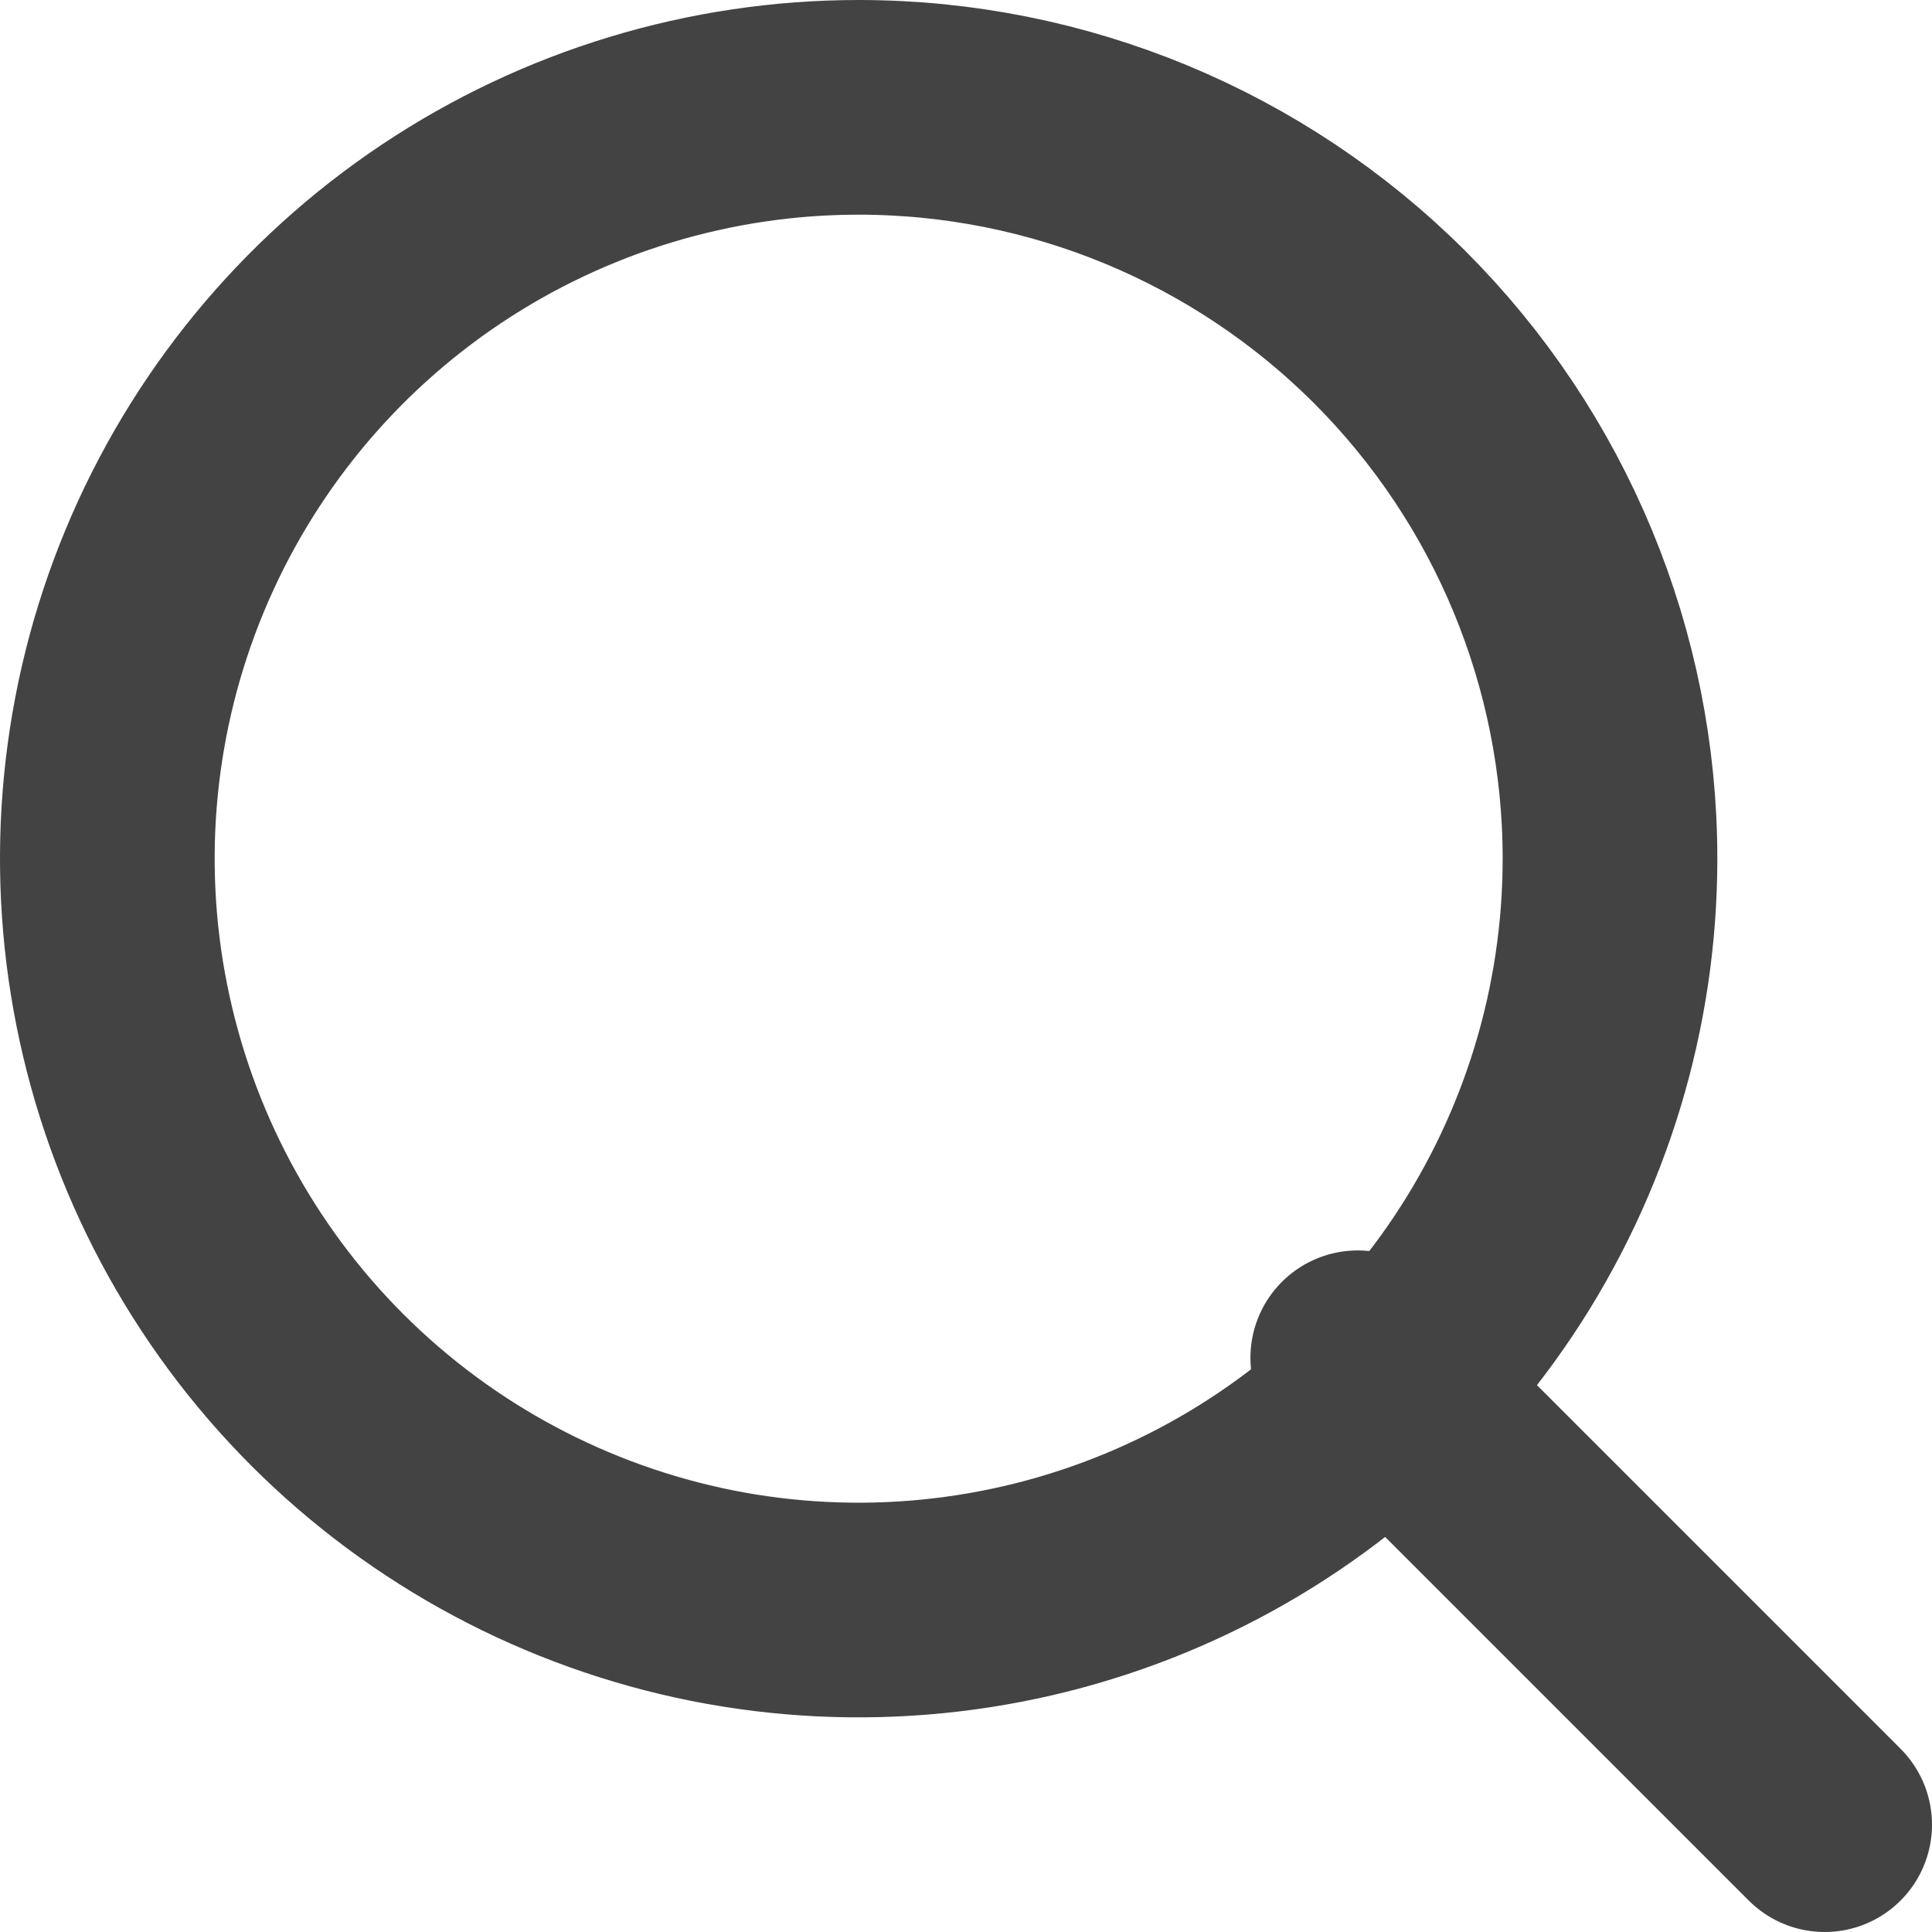
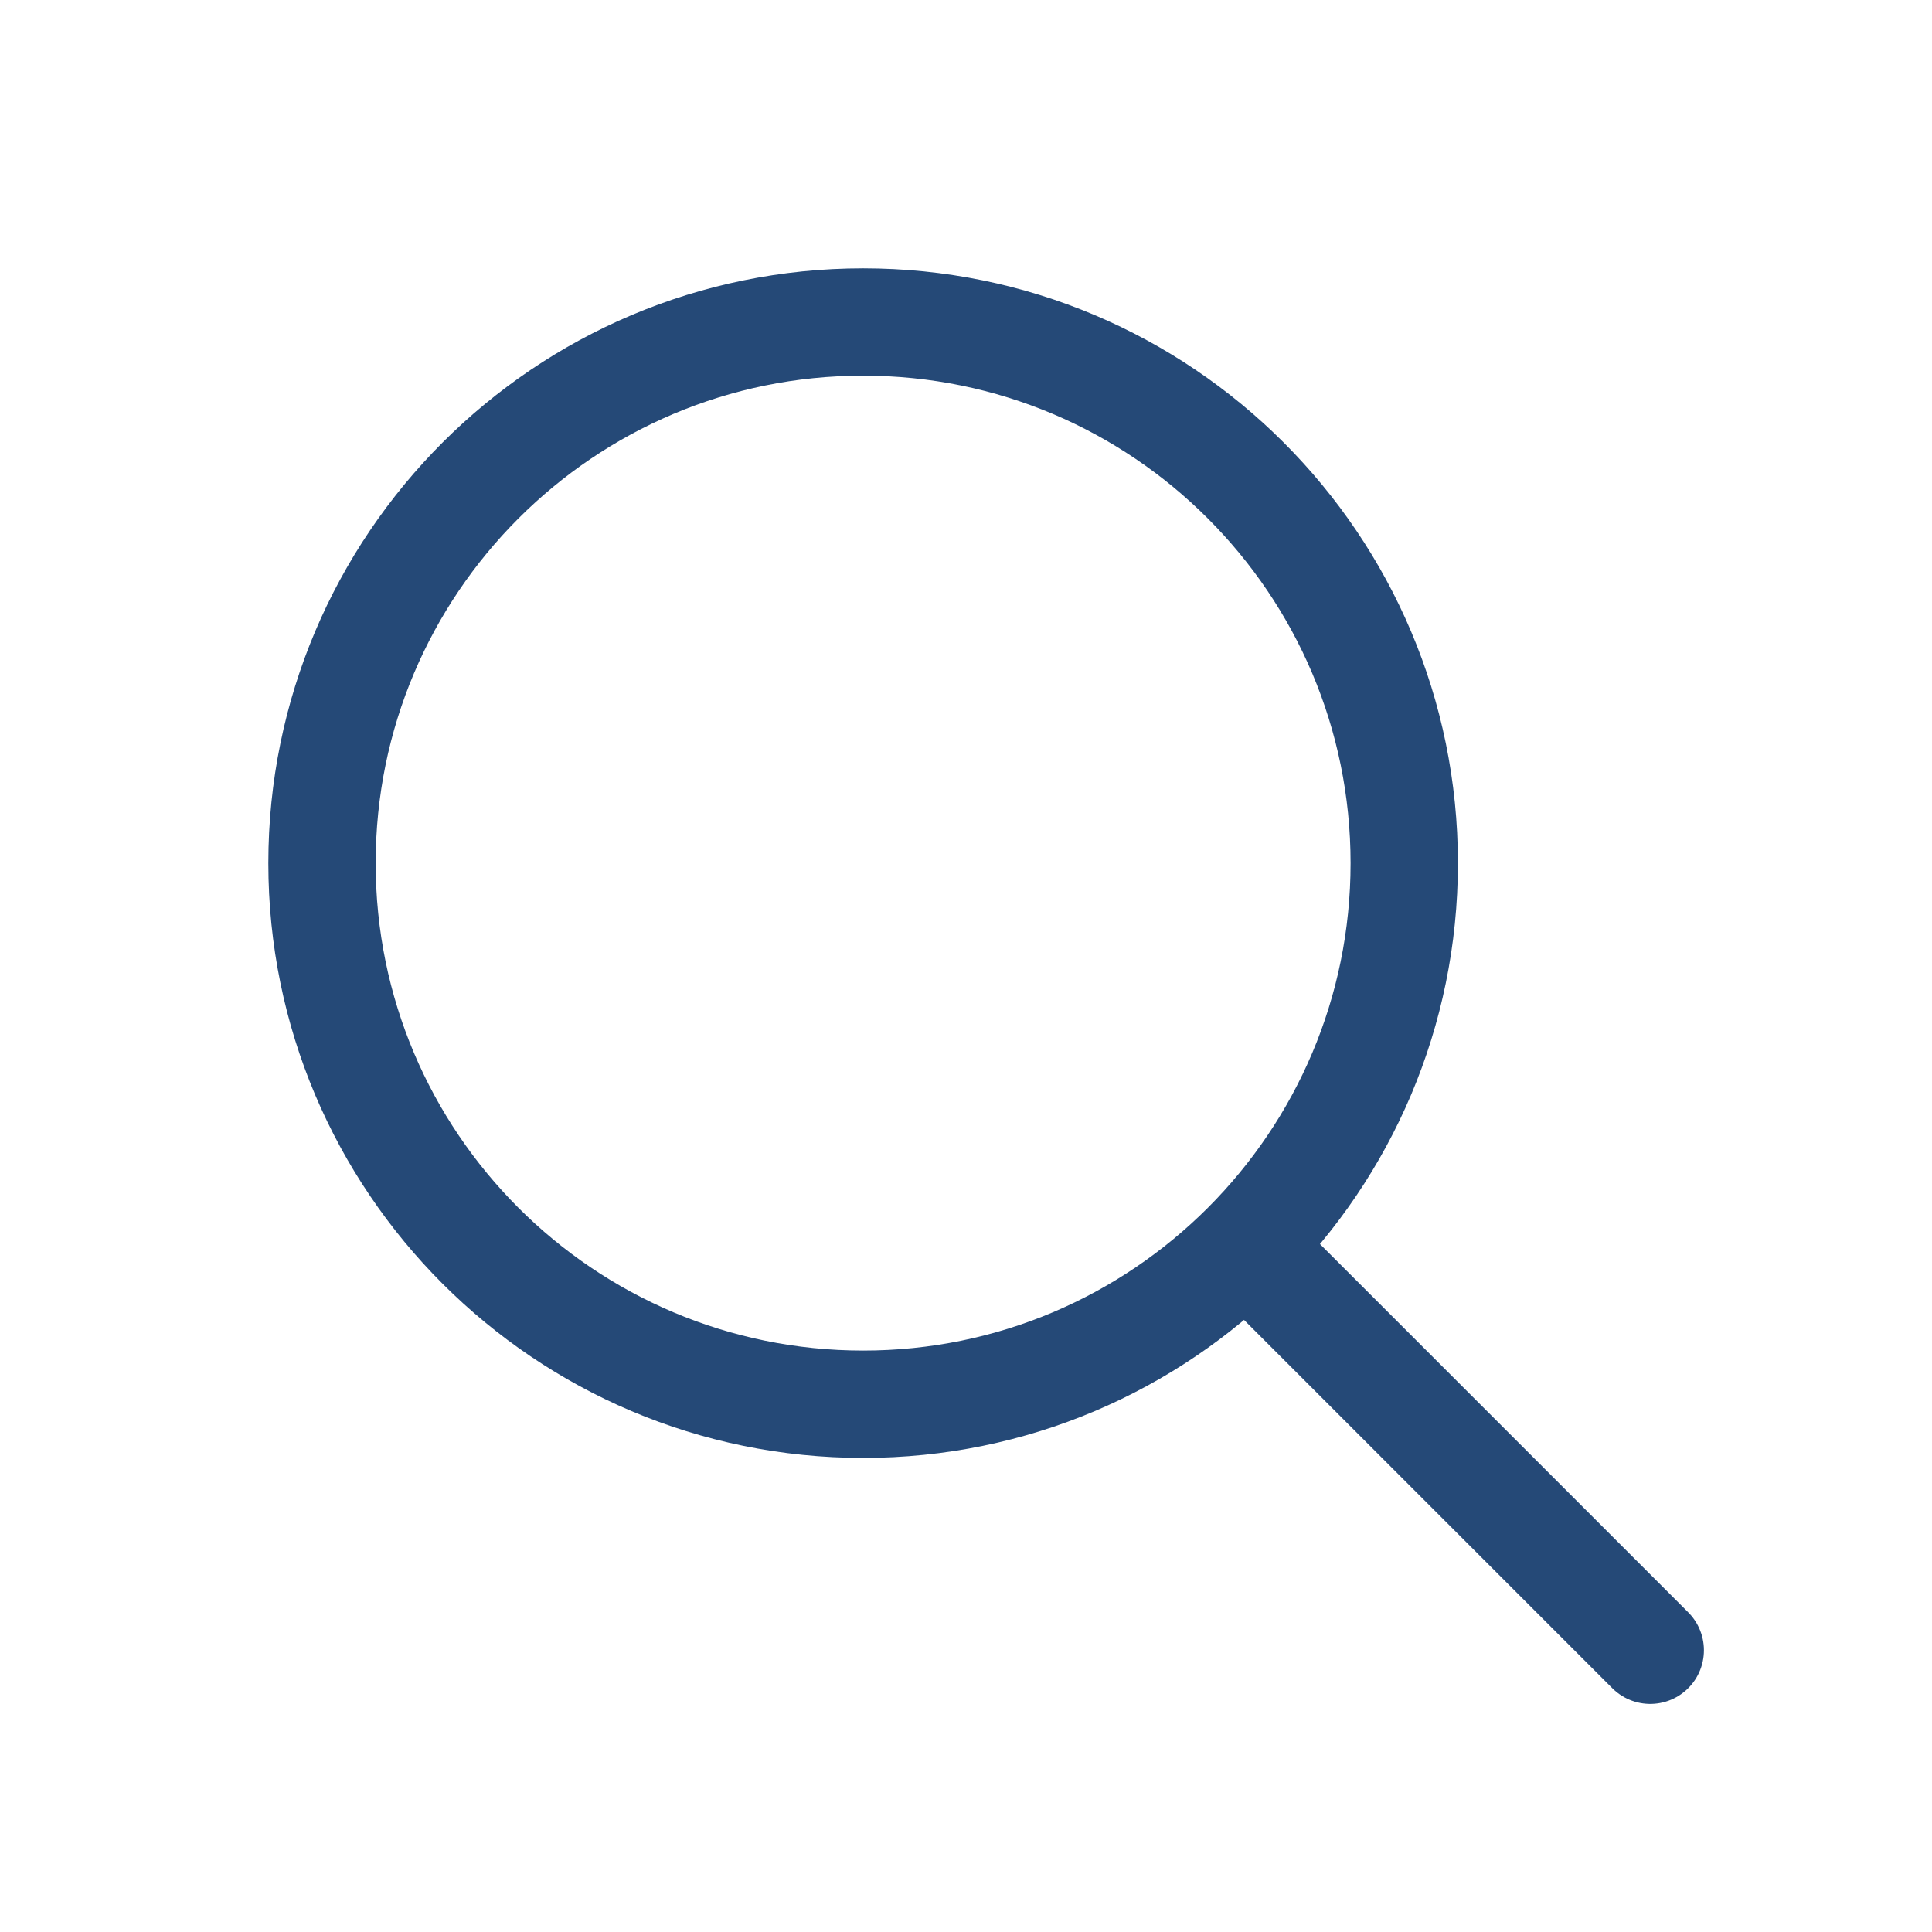
<svg xmlns="http://www.w3.org/2000/svg" width="18" height="18" viewBox="0 0 18 18" fill="none">
-   <path d="M15 8C15 9.384 14.589 10.738 13.82 11.889C13.051 13.04 11.958 13.937 10.679 14.467C9.4 14.997 7.992 15.136 6.634 14.866C5.277 14.595 4.029 13.929 3.05 12.95C2.071 11.971 1.405 10.723 1.135 9.366C0.864 8.008 1.003 6.6 1.533 5.321C2.063 4.042 2.96 2.949 4.111 2.18C5.262 1.411 6.616 1 8 1C9.857 1 11.637 1.738 12.95 3.05C14.262 4.363 15 6.143 15 8Z" stroke="#434343" stroke-width="2" stroke-linecap="round" stroke-linejoin="round" />
-   <path d="M17 17L12.65 12.65" stroke="#434343" stroke-width="2" stroke-linecap="round" stroke-linejoin="round" />
+   <path d="M8.042 13.083C10.826 13.083 13.083 10.826 13.083 8.042C13.083 5.257 10.826 3 8.042 3C5.257 3 3 5.257 3 8.042C3 10.826 5.257 13.083 8.042 13.083Z" stroke="#254977" />
+   <path d="M11.708 11.708L15.375 15.375" stroke="#254977" stroke-linecap="round" stroke-linejoin="round" />
</svg>
